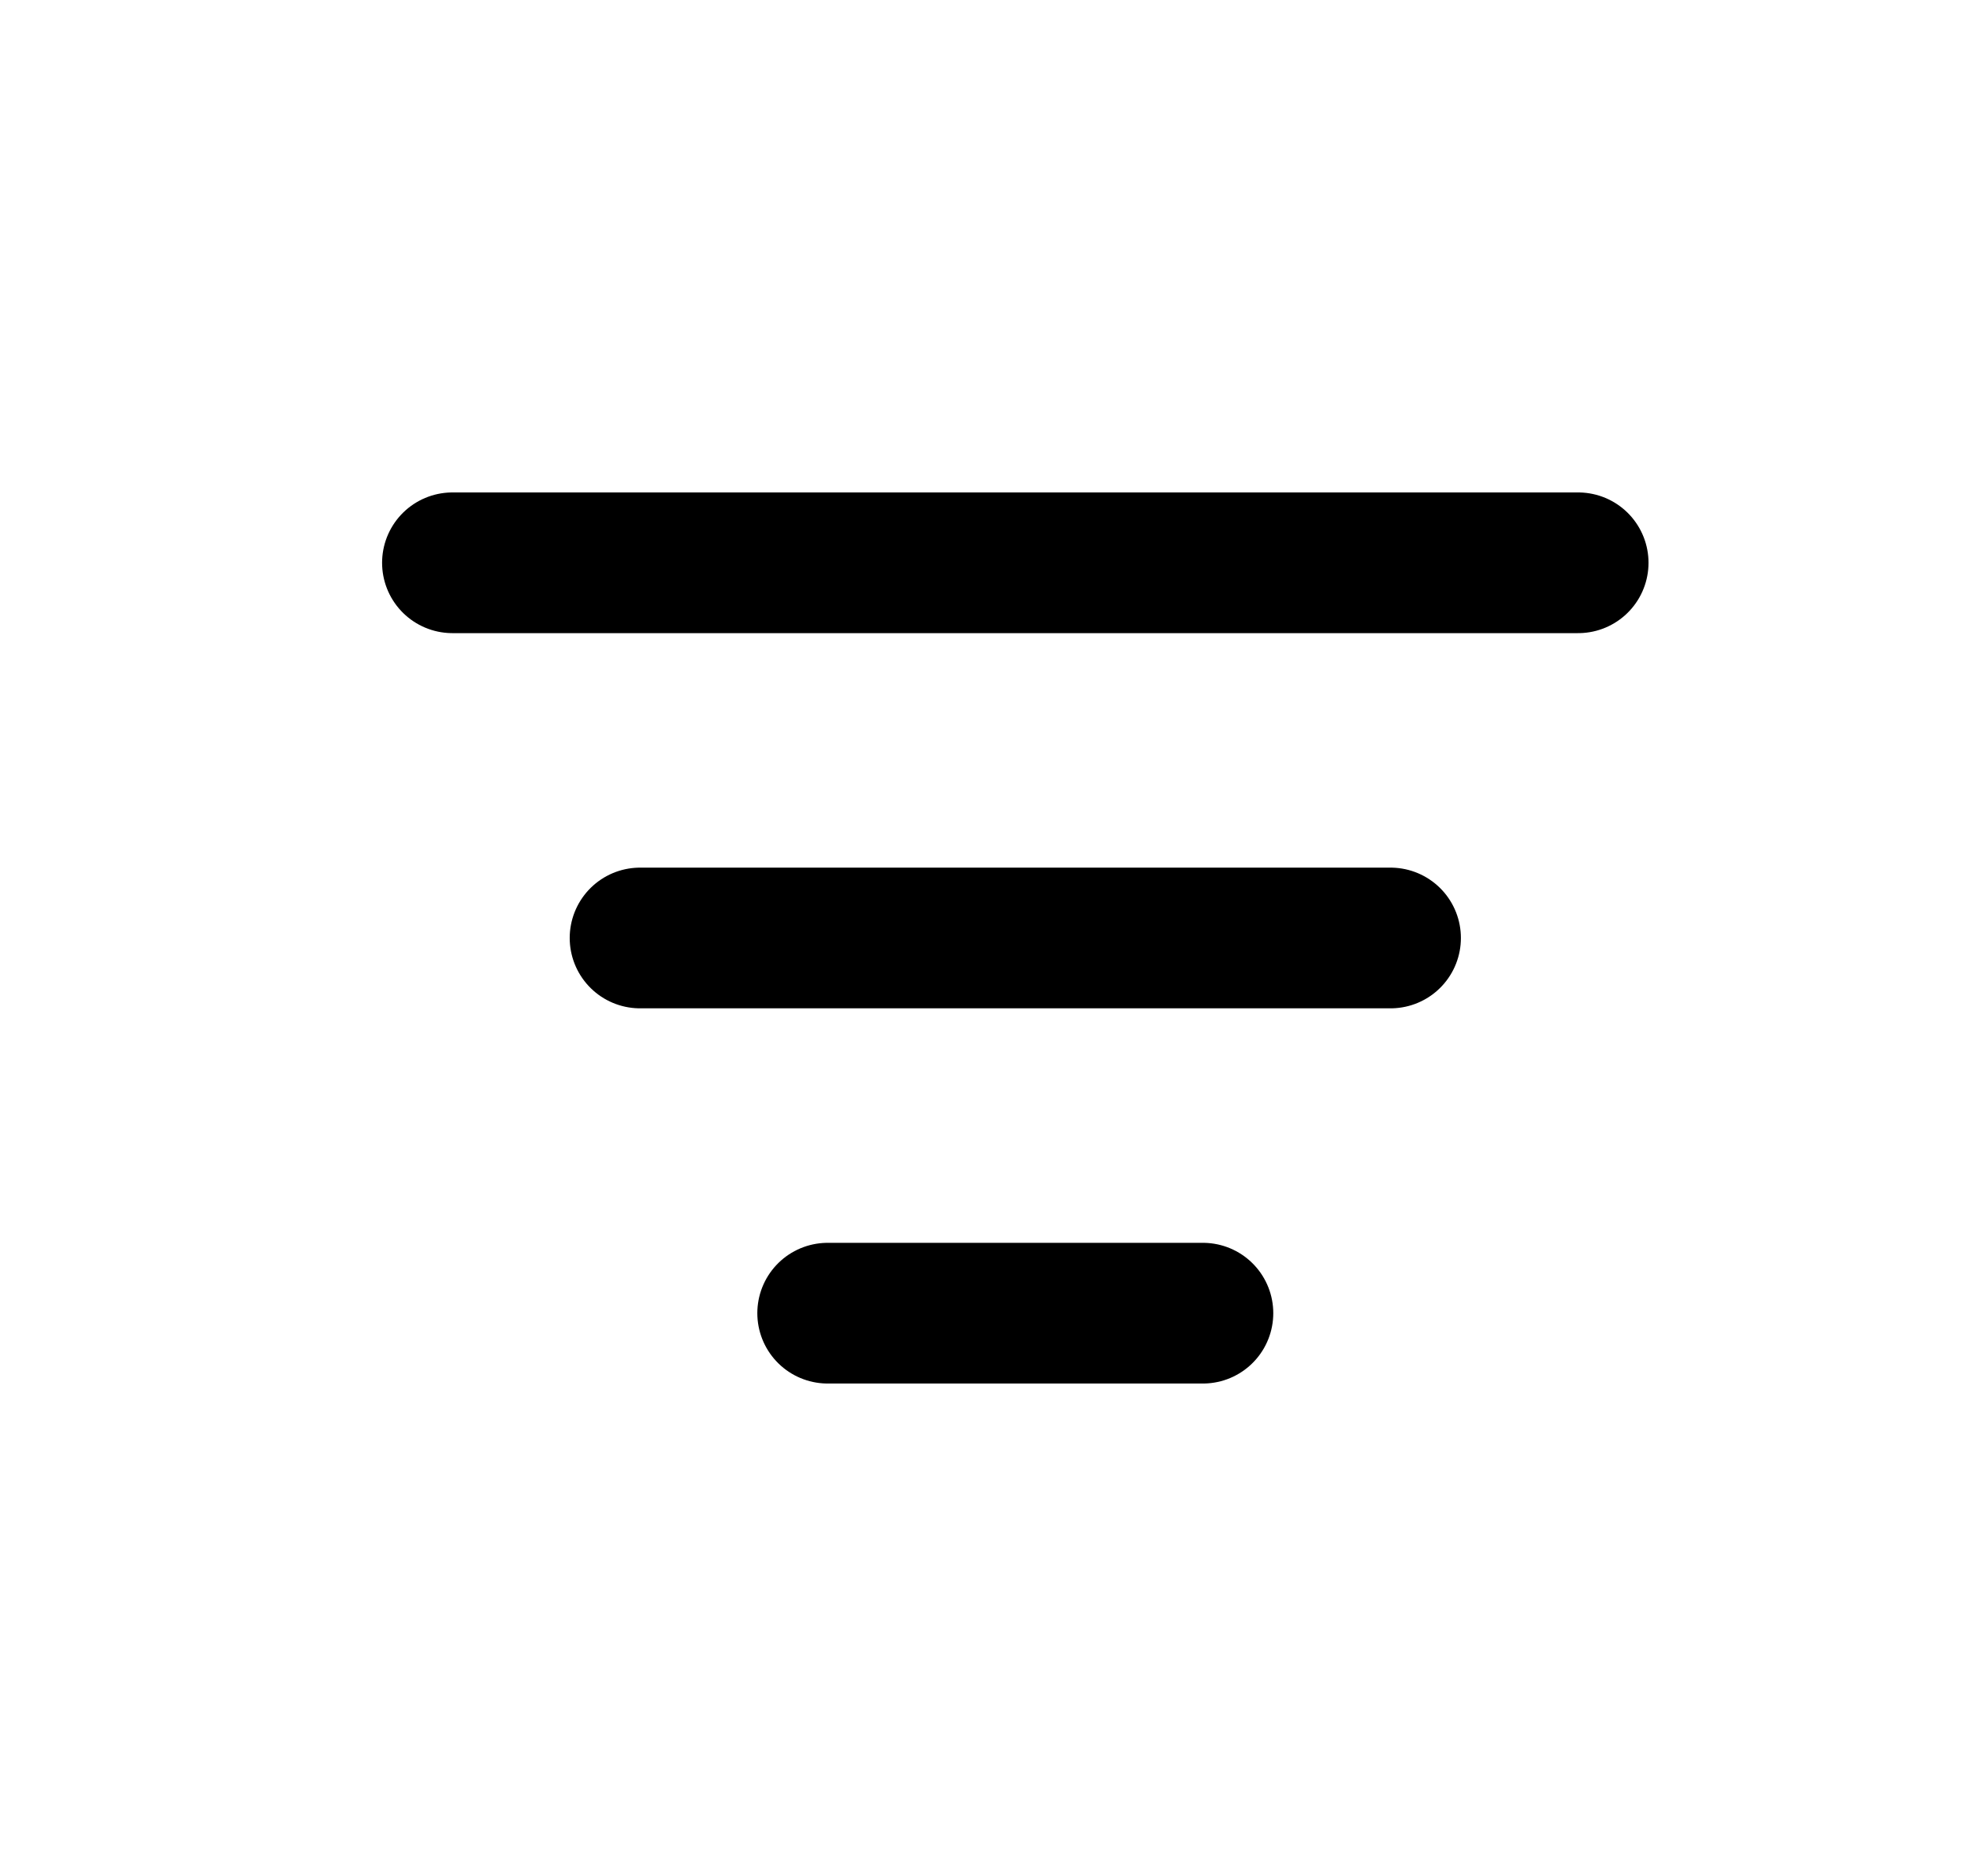
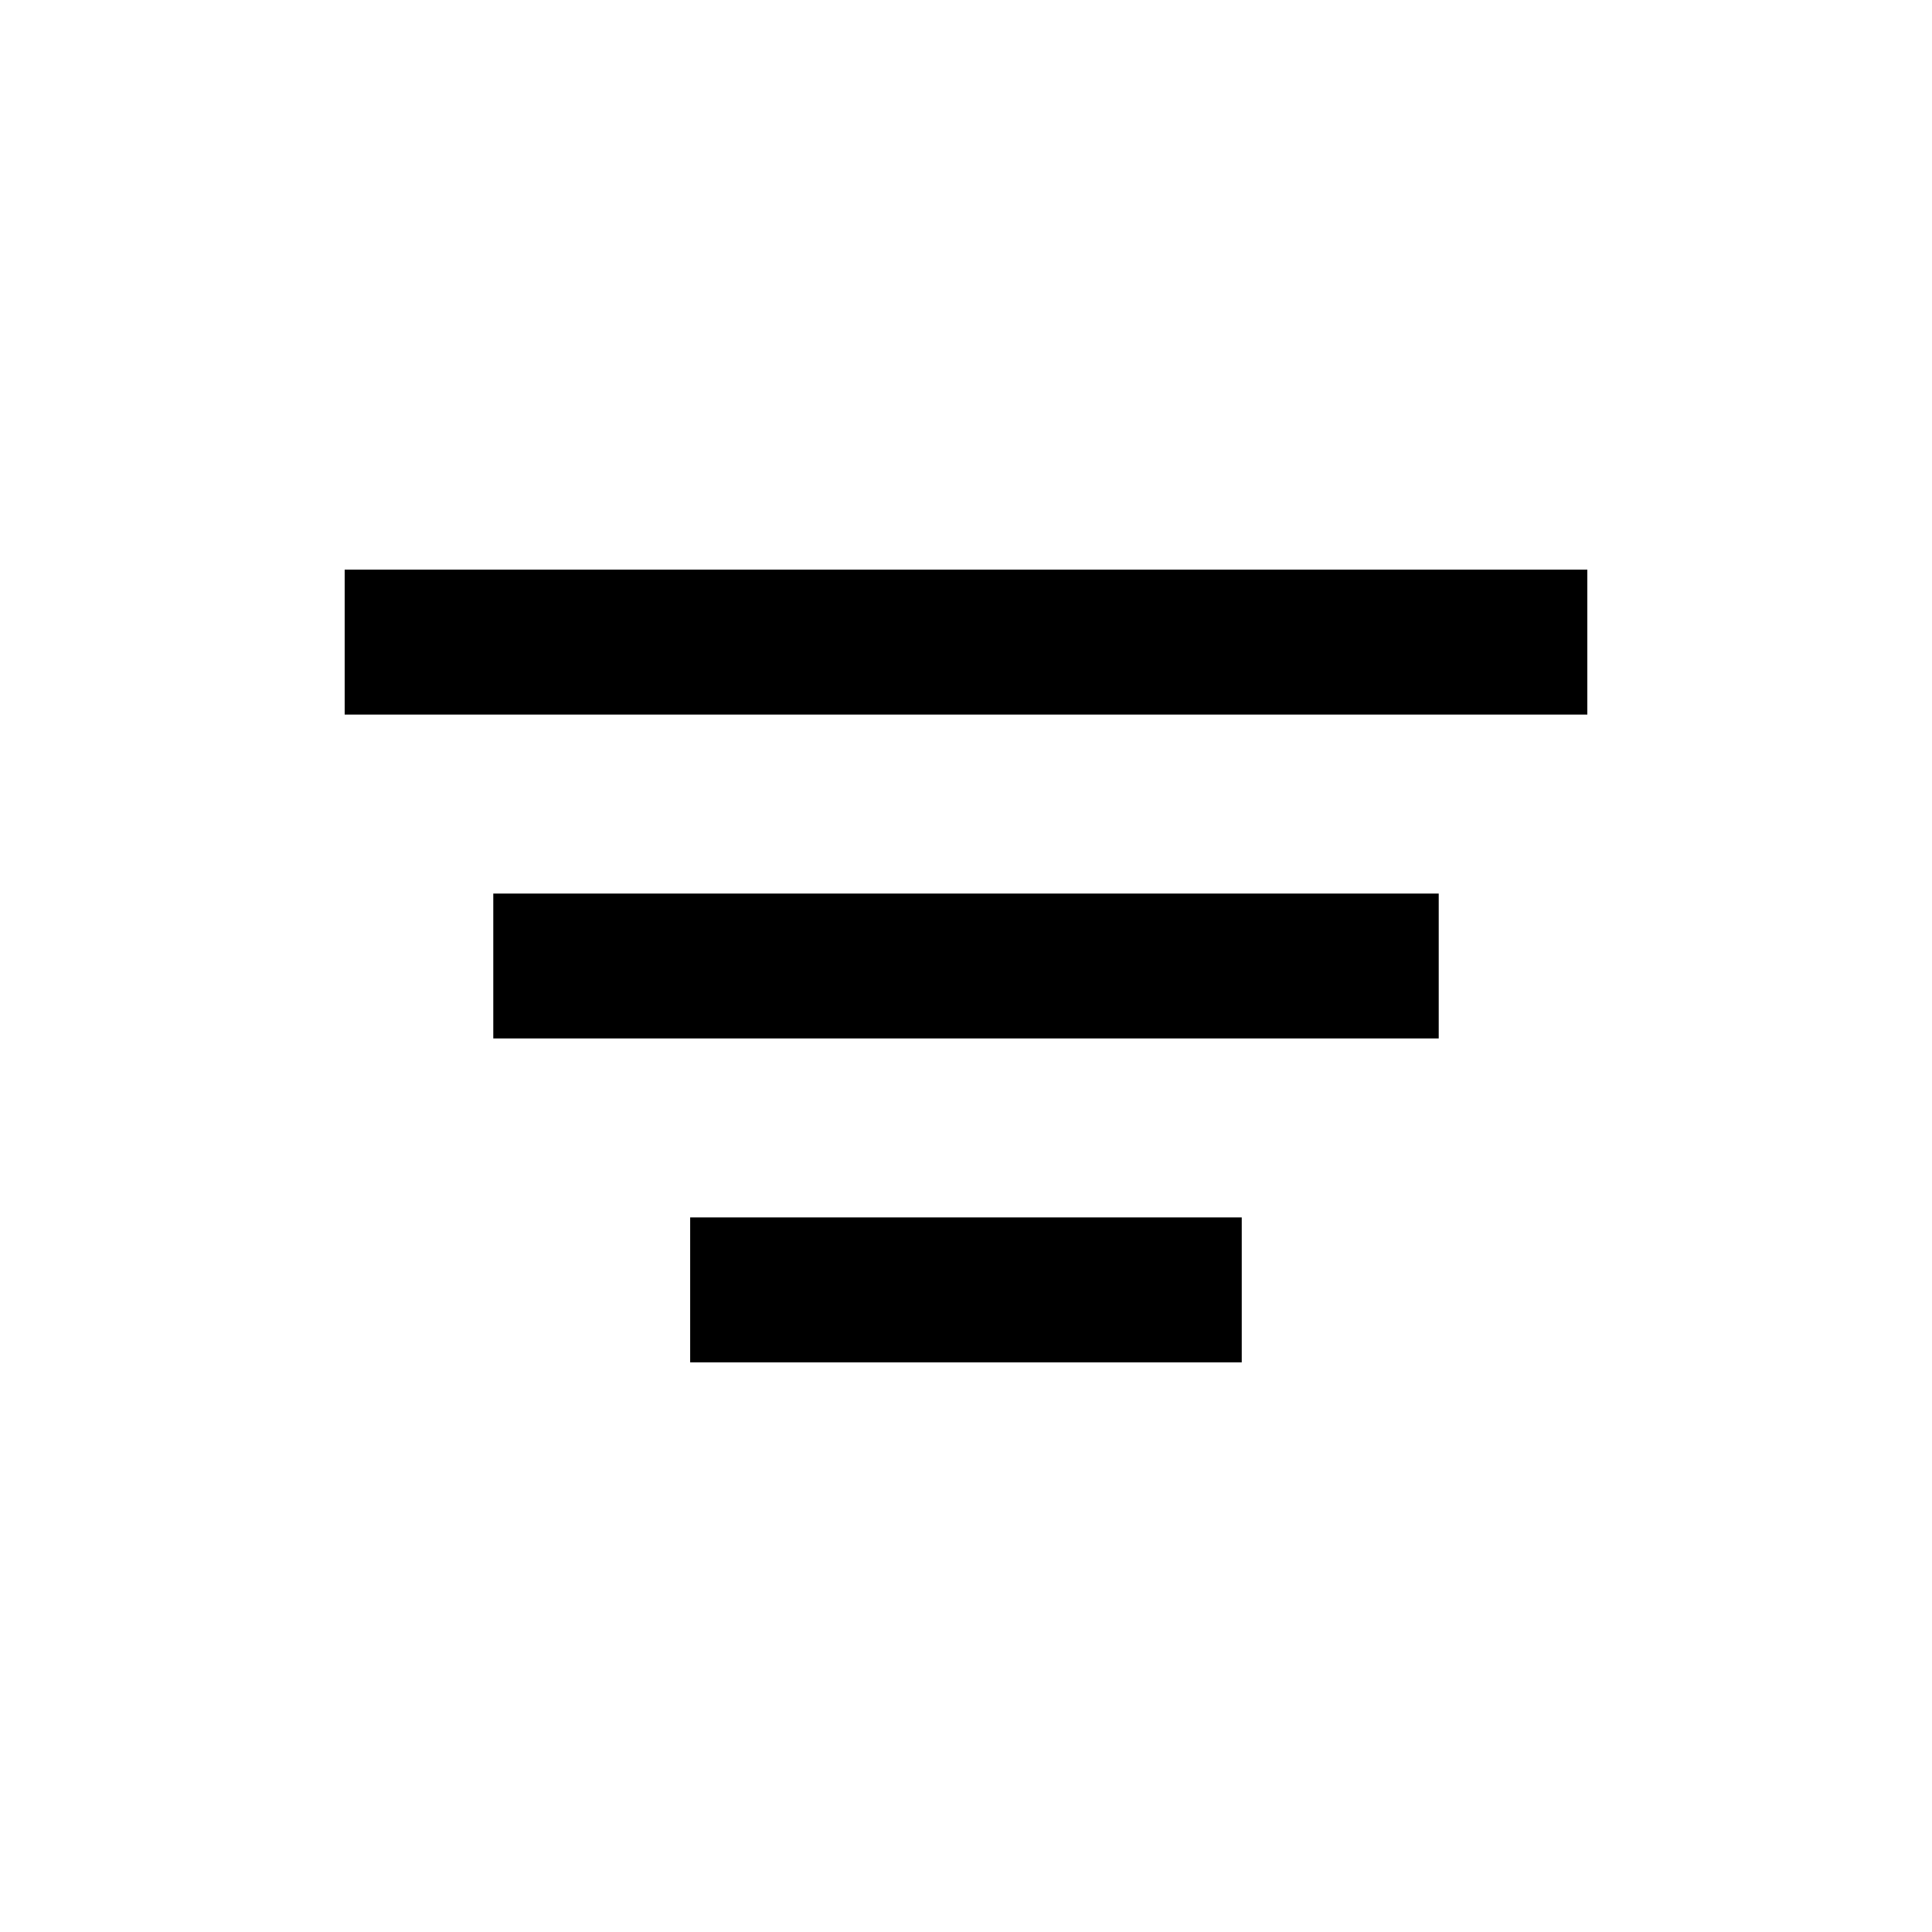
- <svg xmlns="http://www.w3.org/2000/svg" width="21" height="20" viewBox="0 0 21 20" fill="none">
-   <path d="M16.823 6h-12m10 4h-8m2 4h4" stroke="currentColor" stroke-width="1.5" stroke-linecap="round" />
+ <svg xmlns="http://www.w3.org/2000/svg" width="22" height="22" viewBox="0 0 22 22" fill="none">
+   <path d="M4.75 7.312H17.25" stroke="black" stroke-width="1.65" stroke-linecap="square" stroke-linejoin="round" />
+   <path d="M8.684 14.688H13.315" stroke="black" stroke-width="1.65" stroke-linecap="square" stroke-linejoin="round" />
+   <path d="M6.442 11H15.558" stroke="black" stroke-width="1.65" stroke-linecap="square" stroke-linejoin="round" />
</svg>
